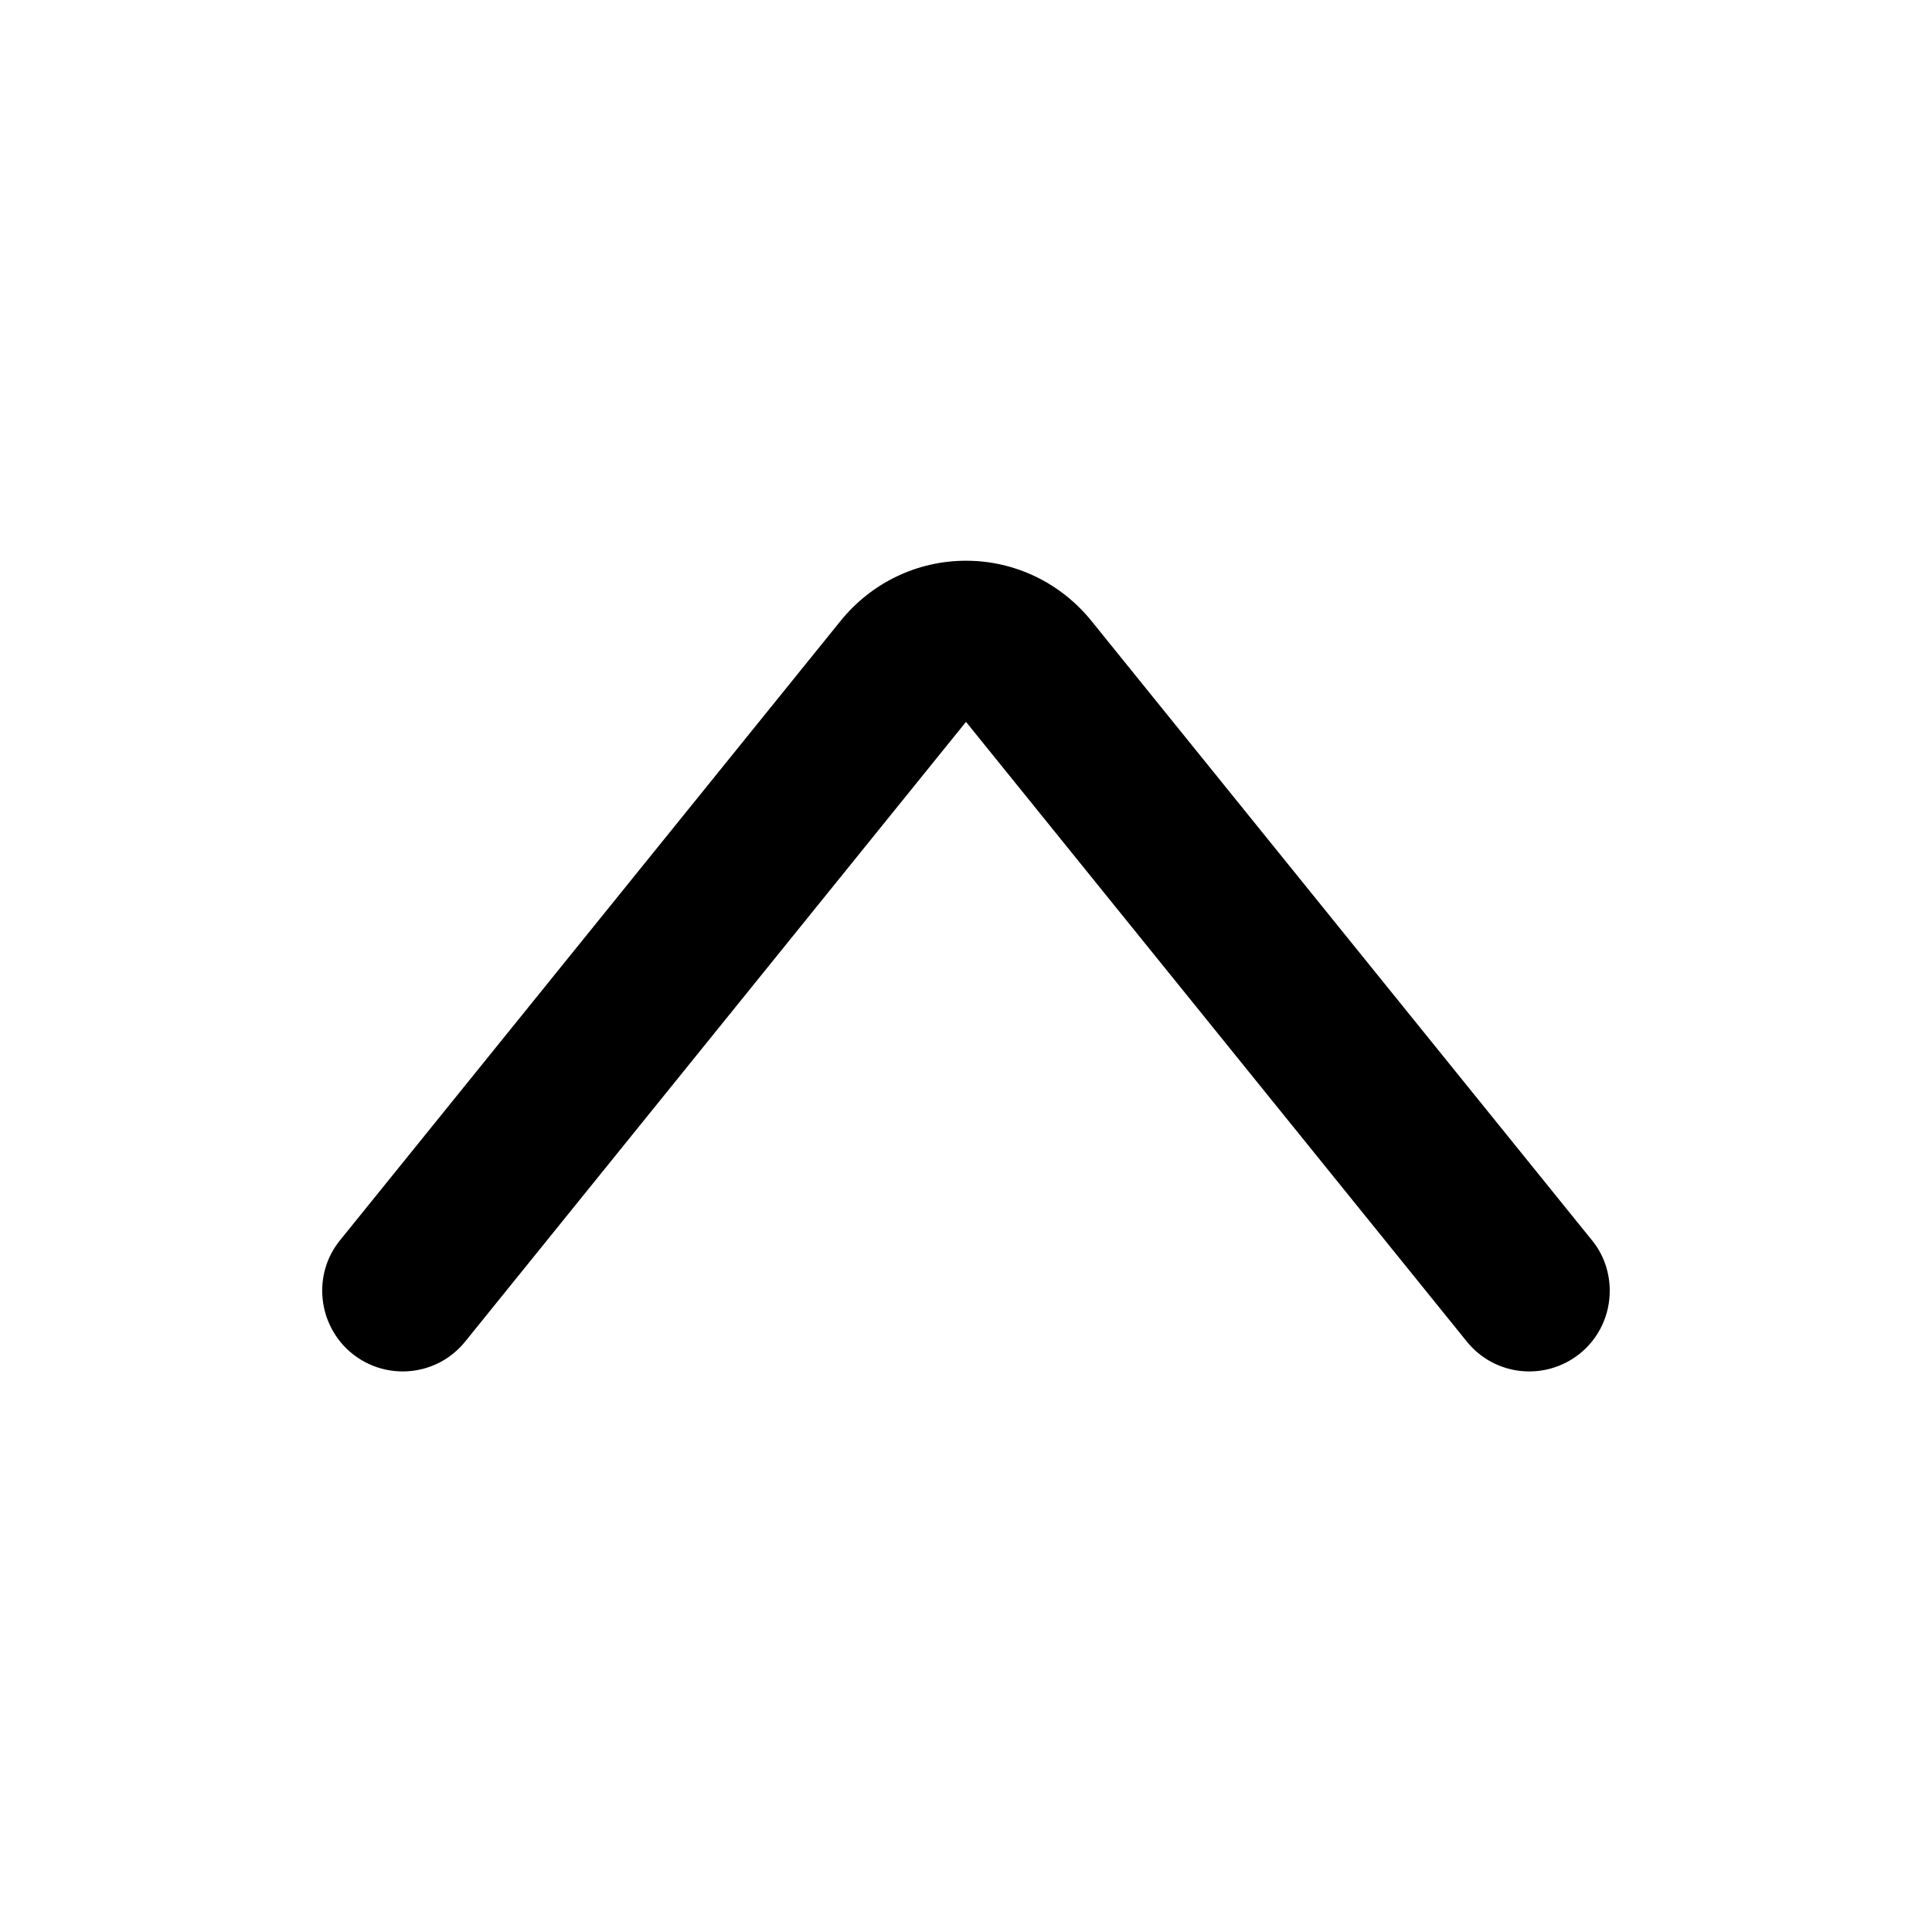
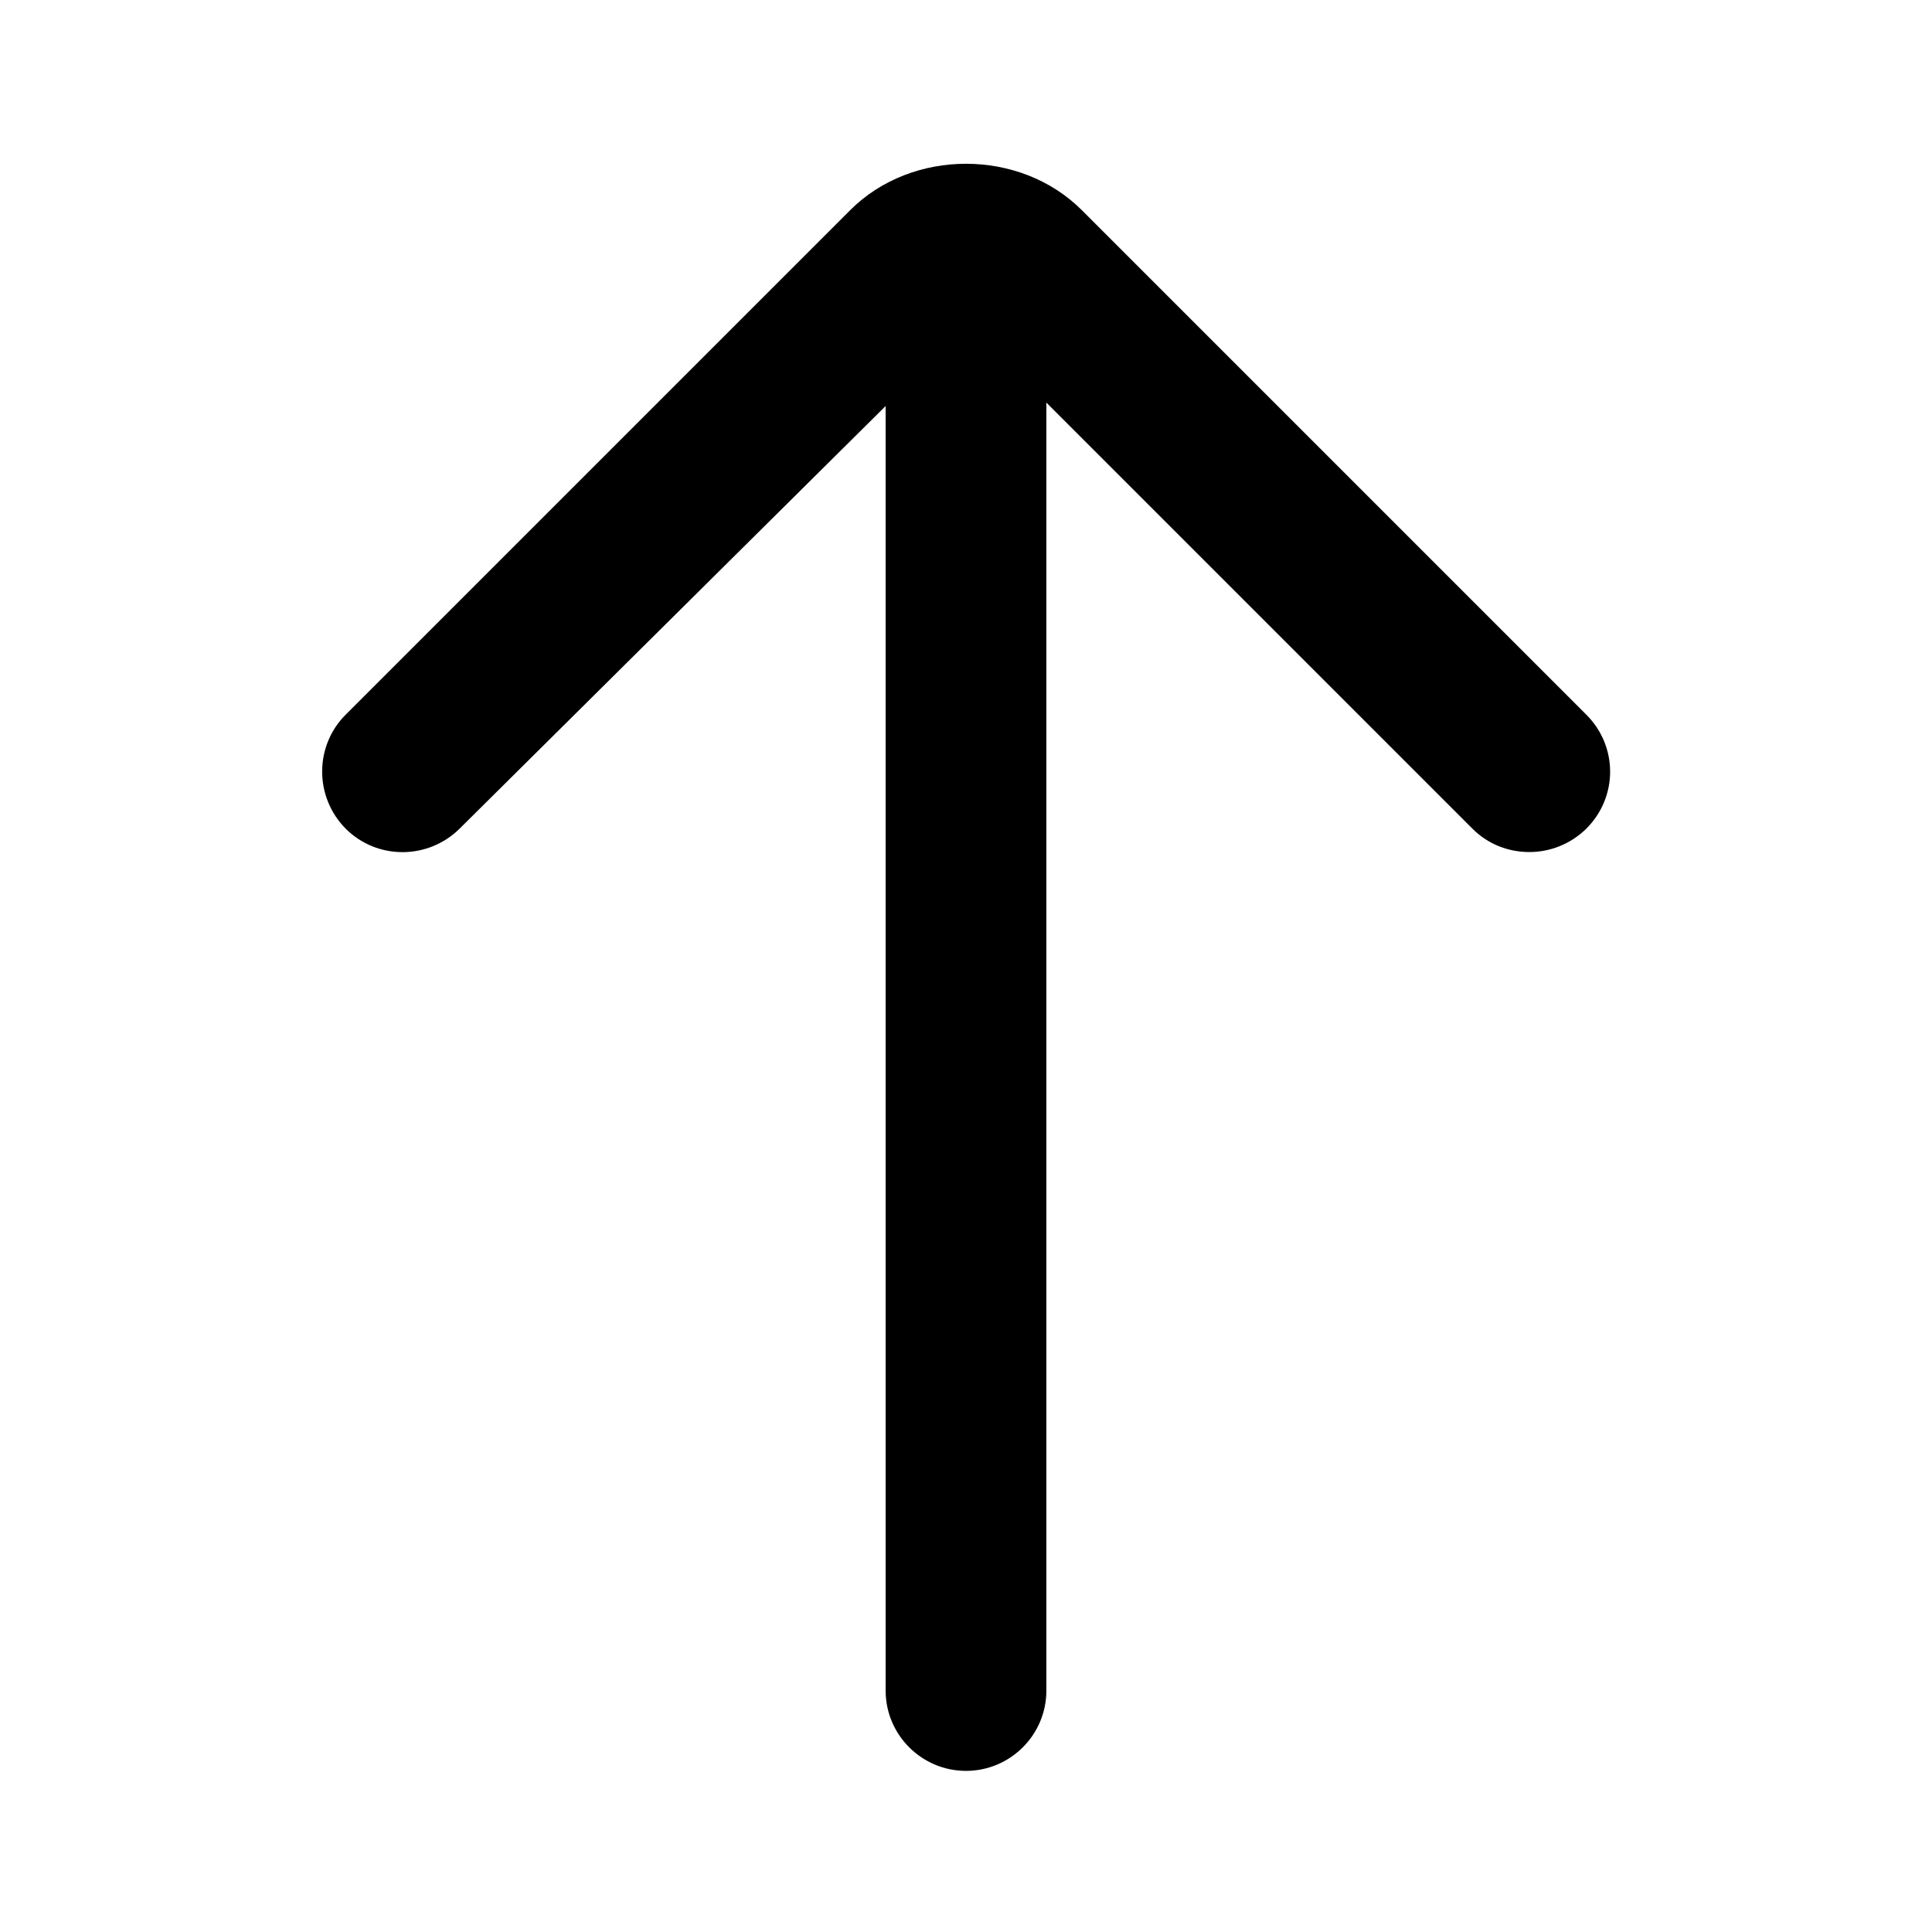
- <svg xmlns="http://www.w3.org/2000/svg" version="1.1" id="Arrow" x="0px" y="0px" viewBox="0 0 512 512" style="enable-background:new 0 0 512 512;" xml:space="preserve">
-   <style type="text/css">
- 	.st0{fill:none;stroke:#000000;stroke-width:2;stroke-linecap:round;stroke-miterlimit:10;}
- </style>
+ <svg xmlns="http://www.w3.org/2000/svg" version="1.1" id="icon" x="0px" y="0px" viewBox="0 0 512 512" style="enable-background:new 0 0 512 512;" xml:space="preserve">
  <g>
-     <path class="st0" d="M405.3,64" />
-     <path class="st0" d="M405.3,448" />
-     <g>
-       <path d="M426.6,342.1c0,6.2-2.7,12.4-7.9,16.6c-9.2,7.4-22.6,6-30-3.2L256,191.3L123.3,355.5c-7.4,9.2-20.8,10.6-30,3.2    c-9.1-7.4-10.6-20.9-3.2-30l132.7-164.2c8.2-10.1,20.3-15.9,33.2-15.9c12.9,0,25,5.8,33.2,15.9l132.7,164.2    C425.1,332.6,426.6,337.4,426.6,342.1z" />
-     </g>
+     <path d="M420.4,189.4L286.7,55.7c-16.4-16.4-45-16.4-61.4,0L91.6,189.4c-8.3,8.3-8.3,21.8,0,30.2c8.3,8.3,21.8,8.3,30.2,0   l112.9-112V448c0,11.8,9.6,21.3,21.3,21.3s21.3-9.5,21.3-21.3V106.7l112.9,112.9c4.2,4.2,9.6,6.2,15.1,6.2c5.5,0,10.9-2.1,15.1-6.2   C428.8,211.2,428.8,197.8,420.4,189.4z" />
  </g>
</svg>
